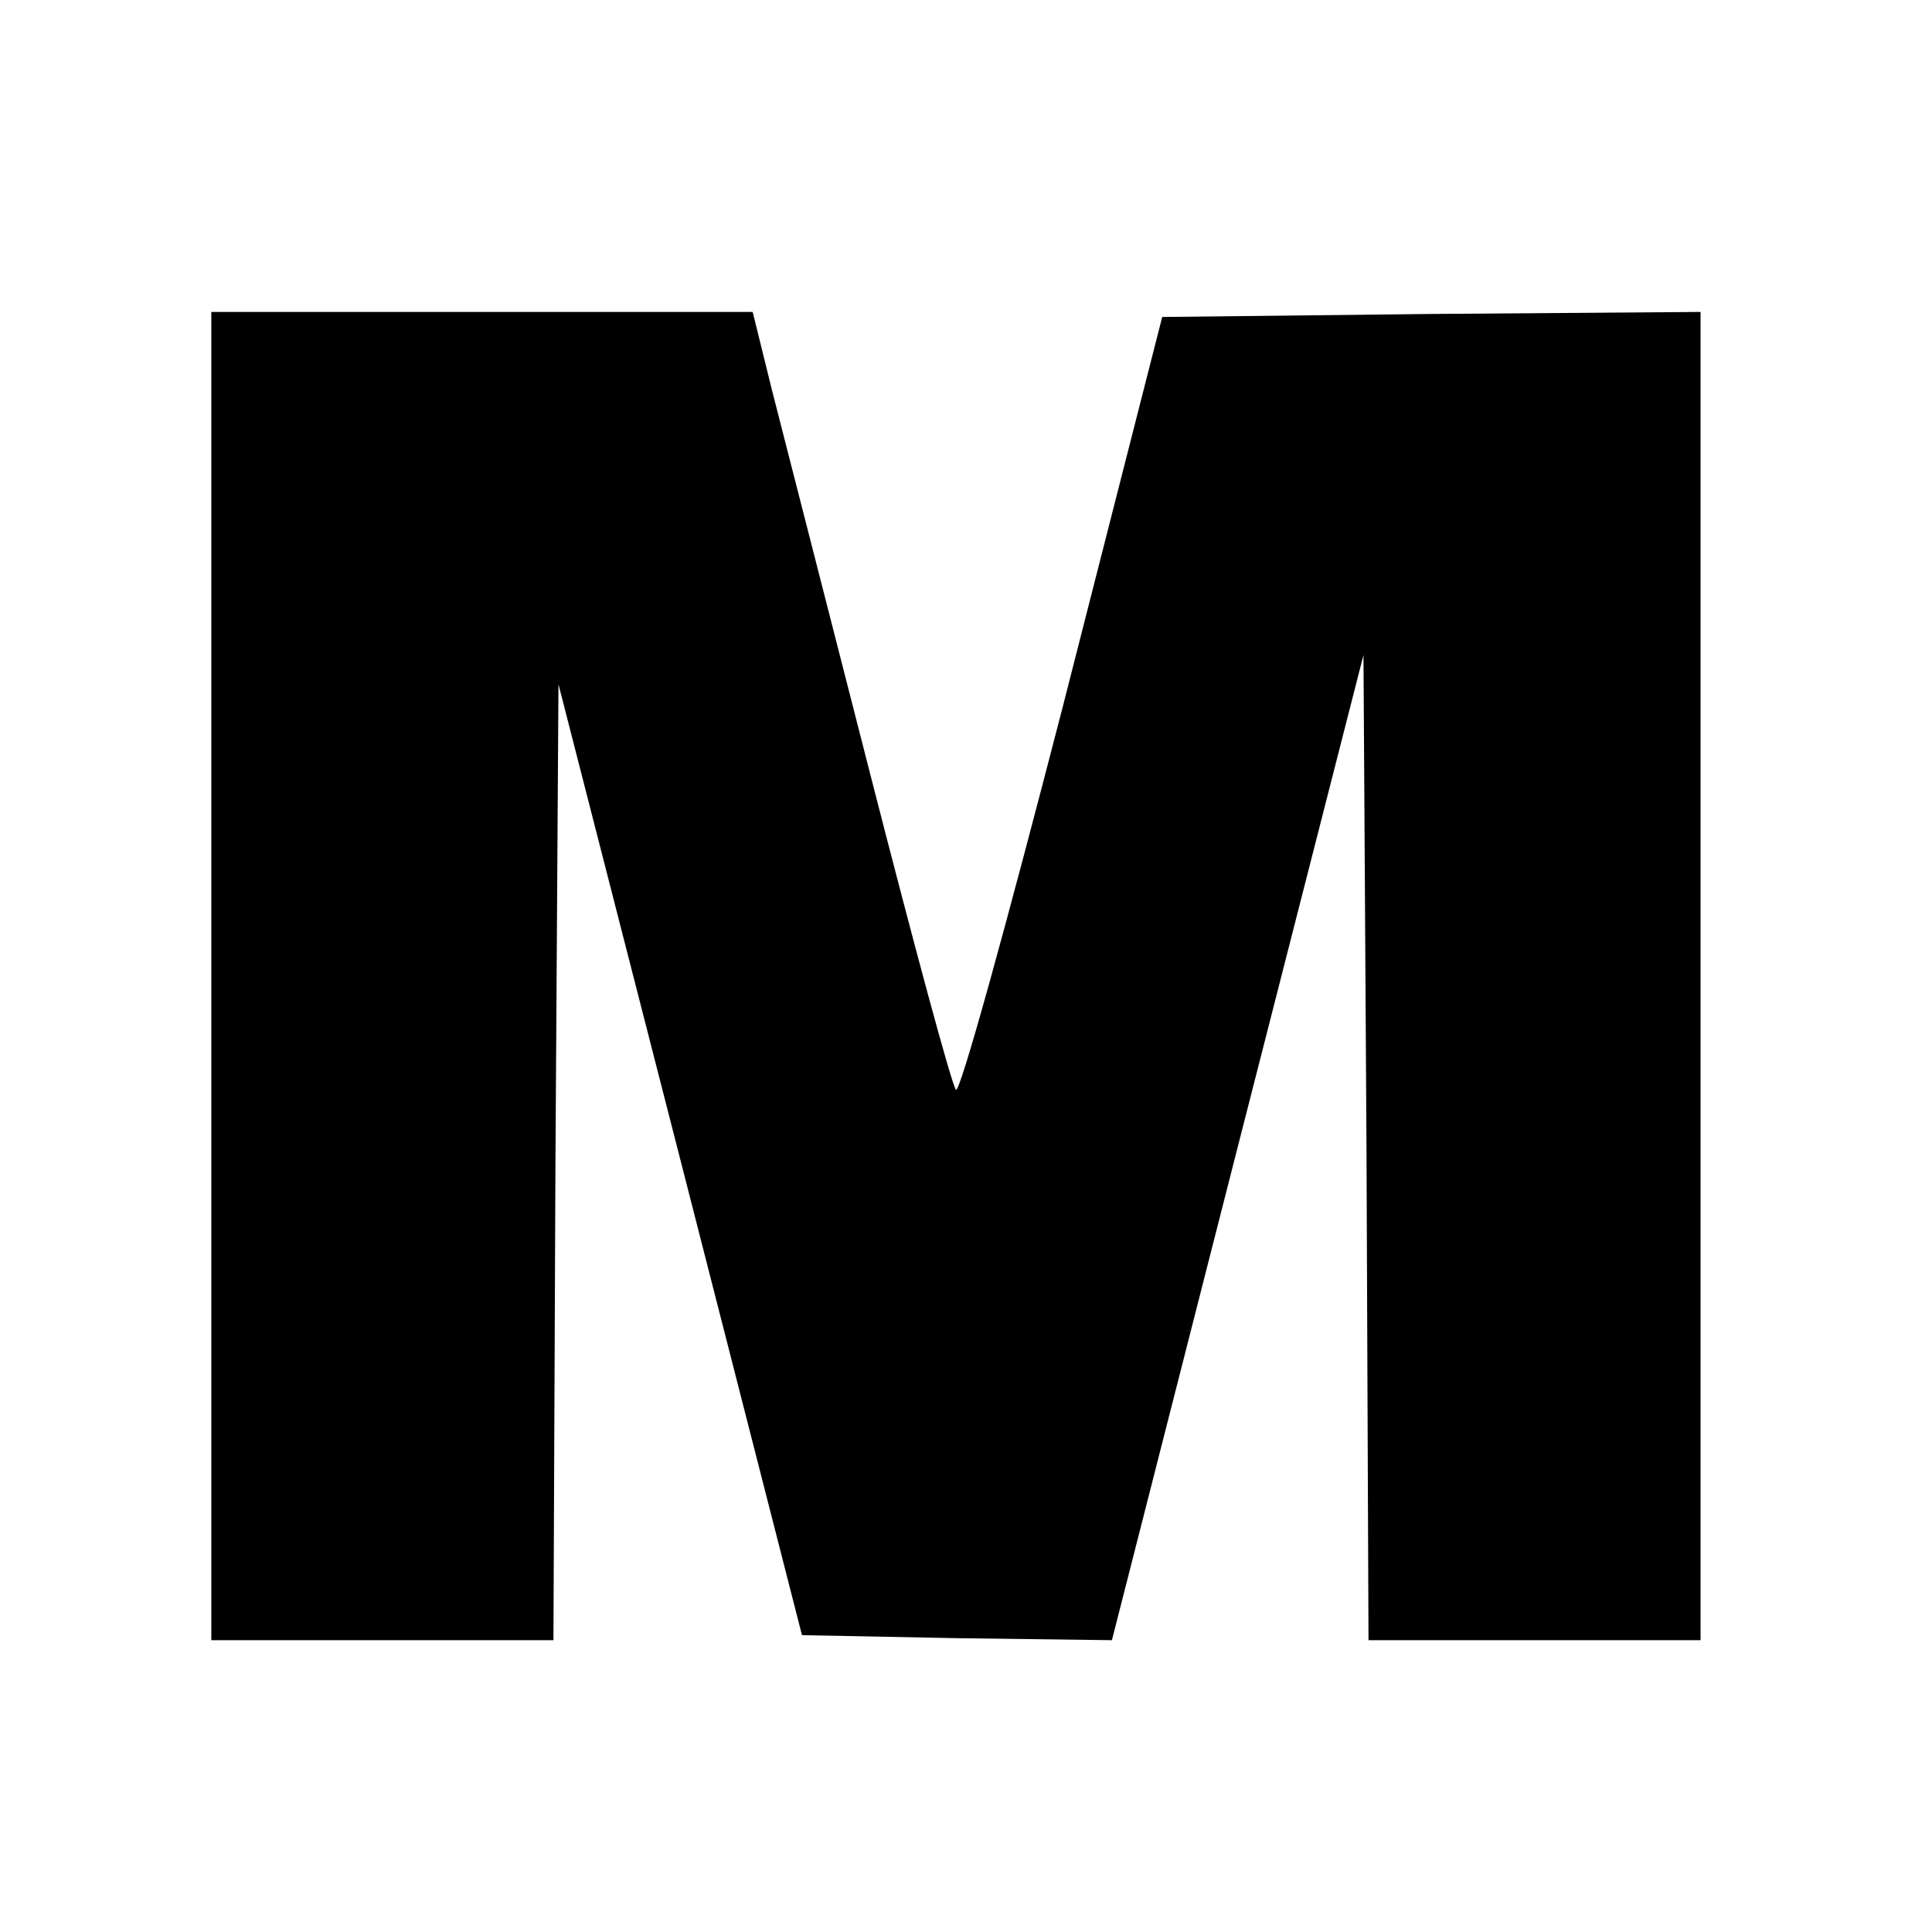
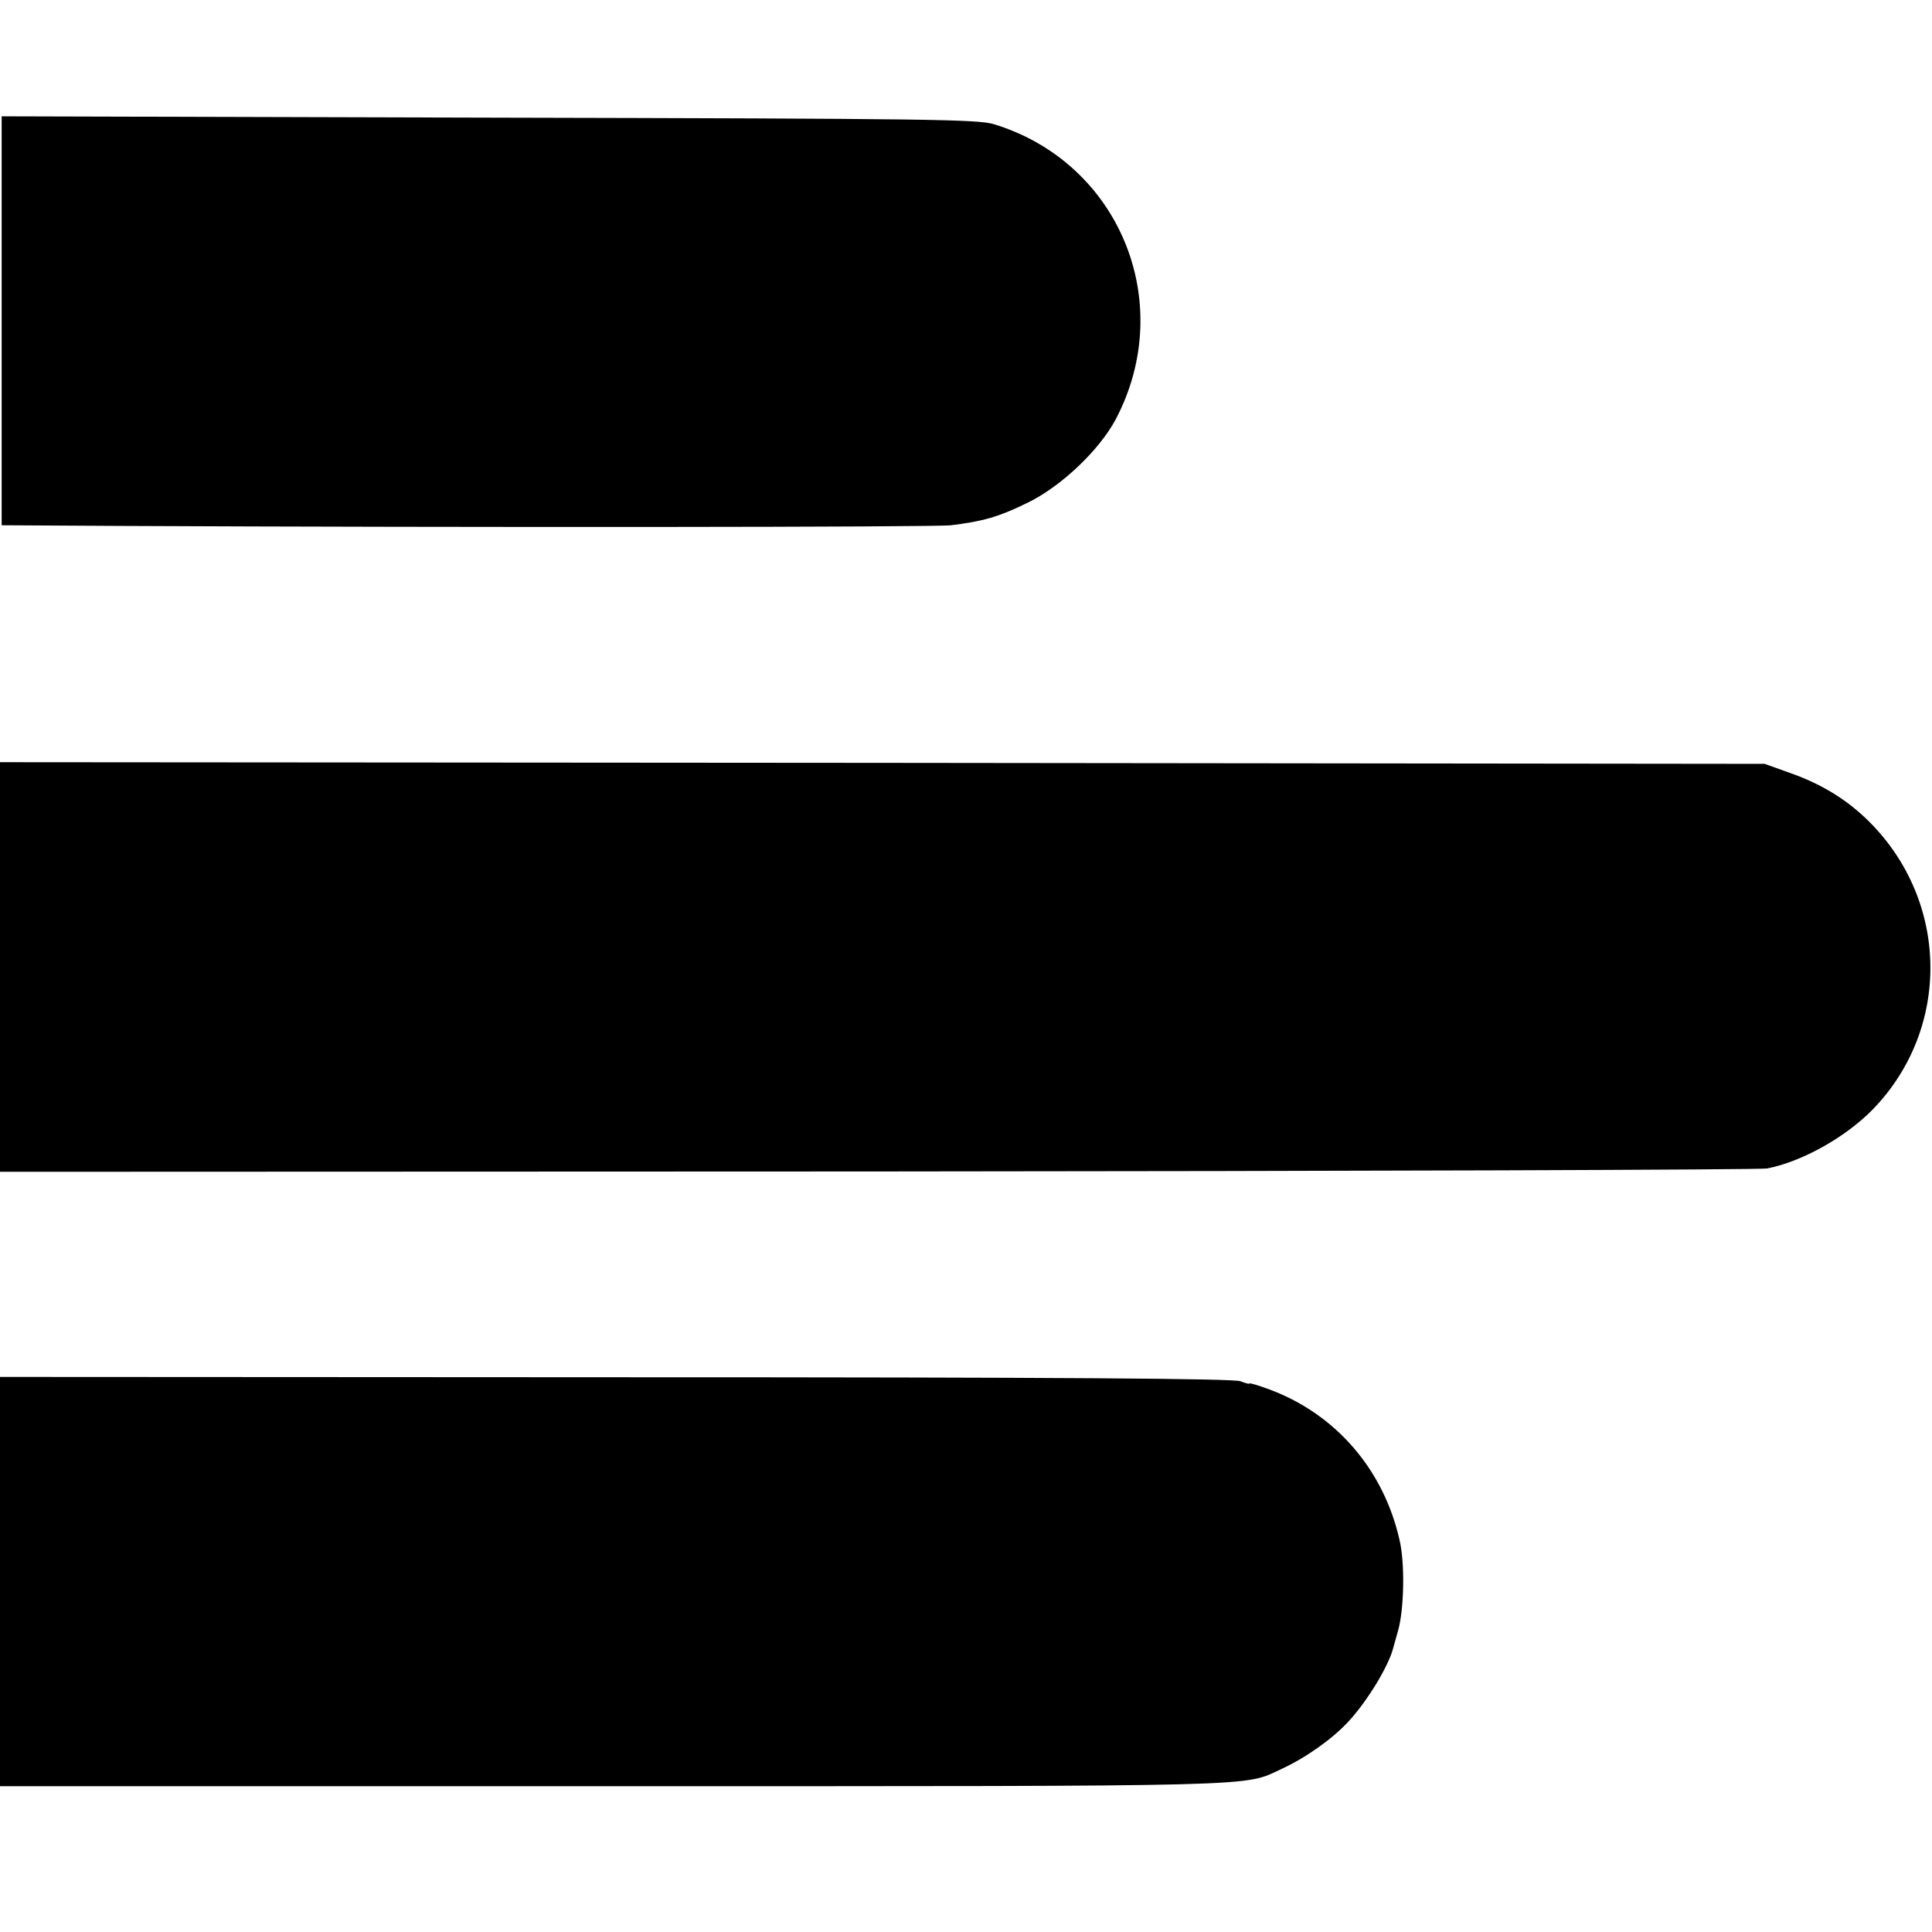
- <svg xmlns="http://www.w3.org/2000/svg" version="1.0" width="192pt" height="192pt" viewBox="0 0 192 192" preserveAspectRatio="xMidYMid meet">
-   <g transform="translate(0,192) scale(0.1,-0.1)" fill="#000000" stroke="none">
-     <path d="M210 950 l0 -660 170 0 170 0 2 475 3 475 121 -472 121 -473 154 -3 154 -2 125 490 125 489 3 -489 2 -490 165 0 165 0 0 660 0 660 -267 -2 -268 -3 -99 -388 c-55 -213 -102 -384 -106 -380 -4 4 -42 145 -85 313 -43 168 -87 340 -98 383 l-19 77 -269 0 -269 0 0 -660z" />
+ <svg xmlns="http://www.w3.org/2000/svg" version="1.0" width="583pt" height="583pt" viewBox="0 0 583 583" preserveAspectRatio="xMidYMid meet">
+   <g transform="translate(0,583) scale(0.1,-0.1)" fill="#000000" stroke="none">
+     <path d="M5 4862 l0 -617 350 -2 c1049 -5 2467 -4 2515 2 97 12 143 25 229 67 102 49 218 159 268 253 185 352 11 774 -367 890 -50 15 -182 17 -1525 20 l-1470 4 0 -617z" />
+     <path d="M0 2912 l0 -618 2648 1 c1456 1 2664 5 2684 9 105 20 239 95 321 180 234 243 229 625 -12 866 -66 66 -144 114 -238 147 l-78 28 -2662 3 -2663 2 0 -618z" />
+     <path d="M0 1058 l0 -618 1848 0 c1993 0 1903 -2 2019 52 72 33 153 90 201 142 58 62 124 171 137 226 1 3 7 25 14 50 18 64 21 204 4 274 -48 211 -191 377 -389 452 -35 13 -64 22 -64 19 0 -2 -12 1 -27 7 -21 8 -520 12 -1885 12 l-1858 1 0 -617z" />
  </g>
</svg>
